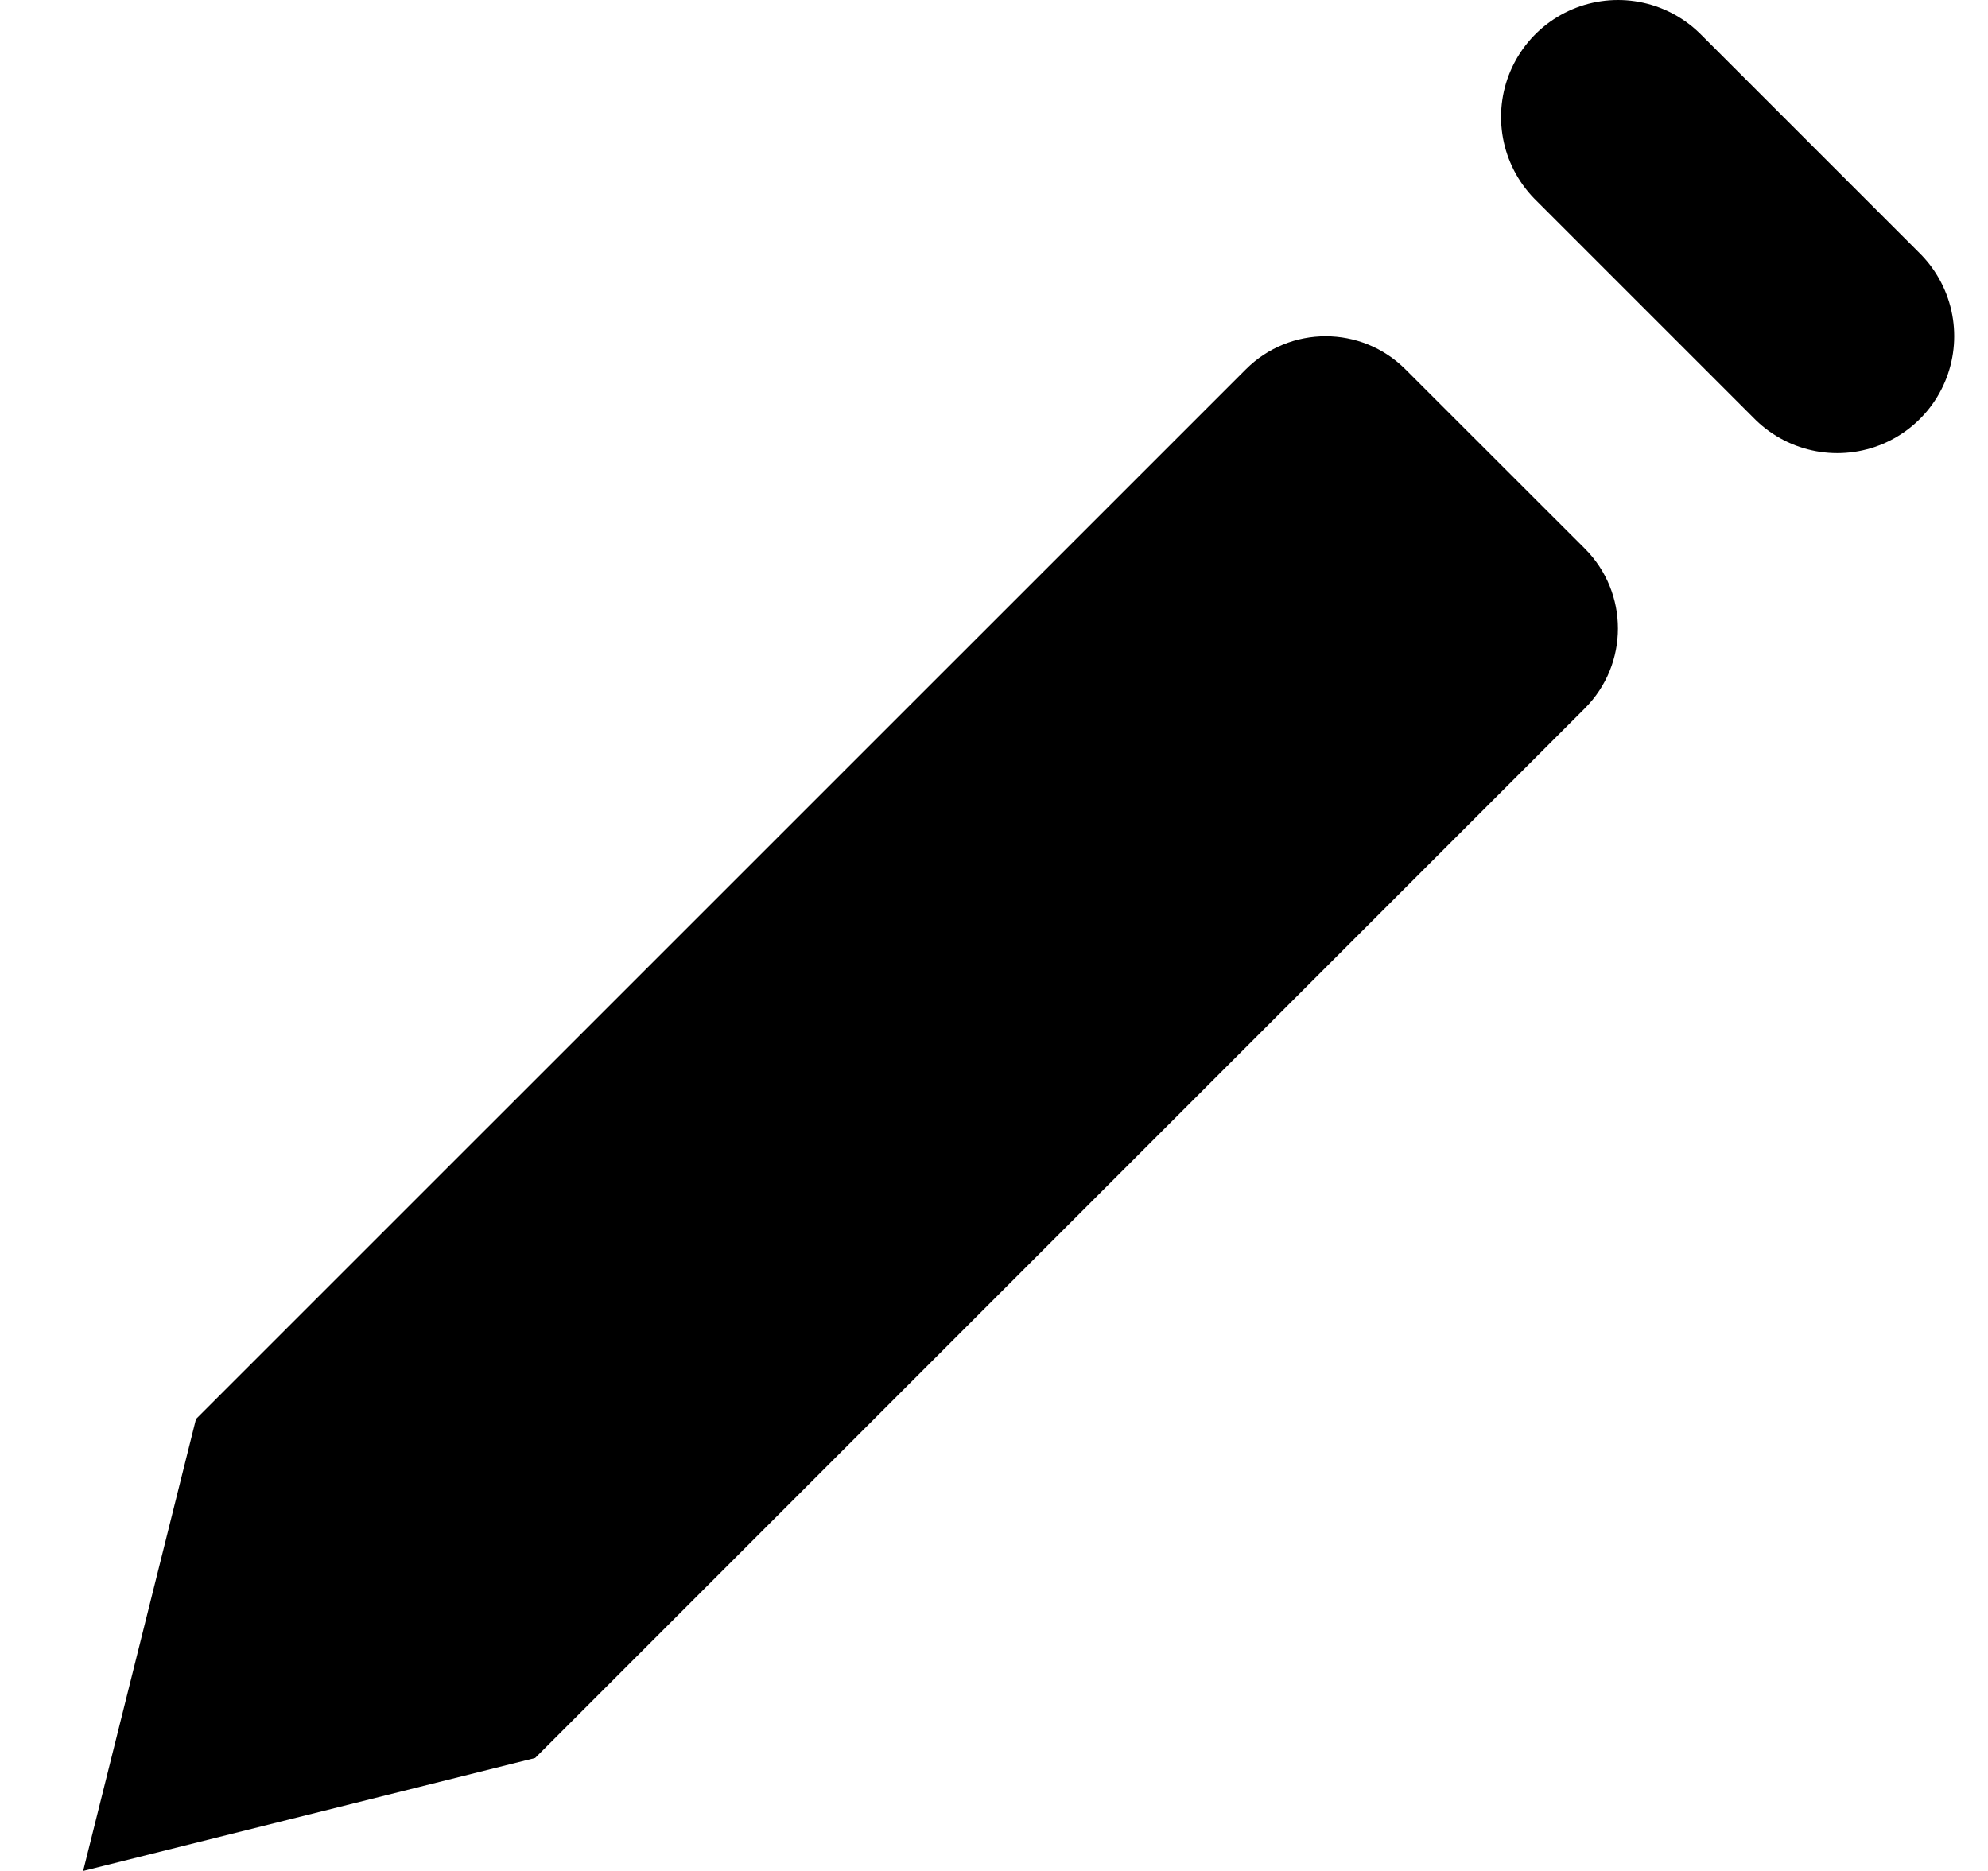
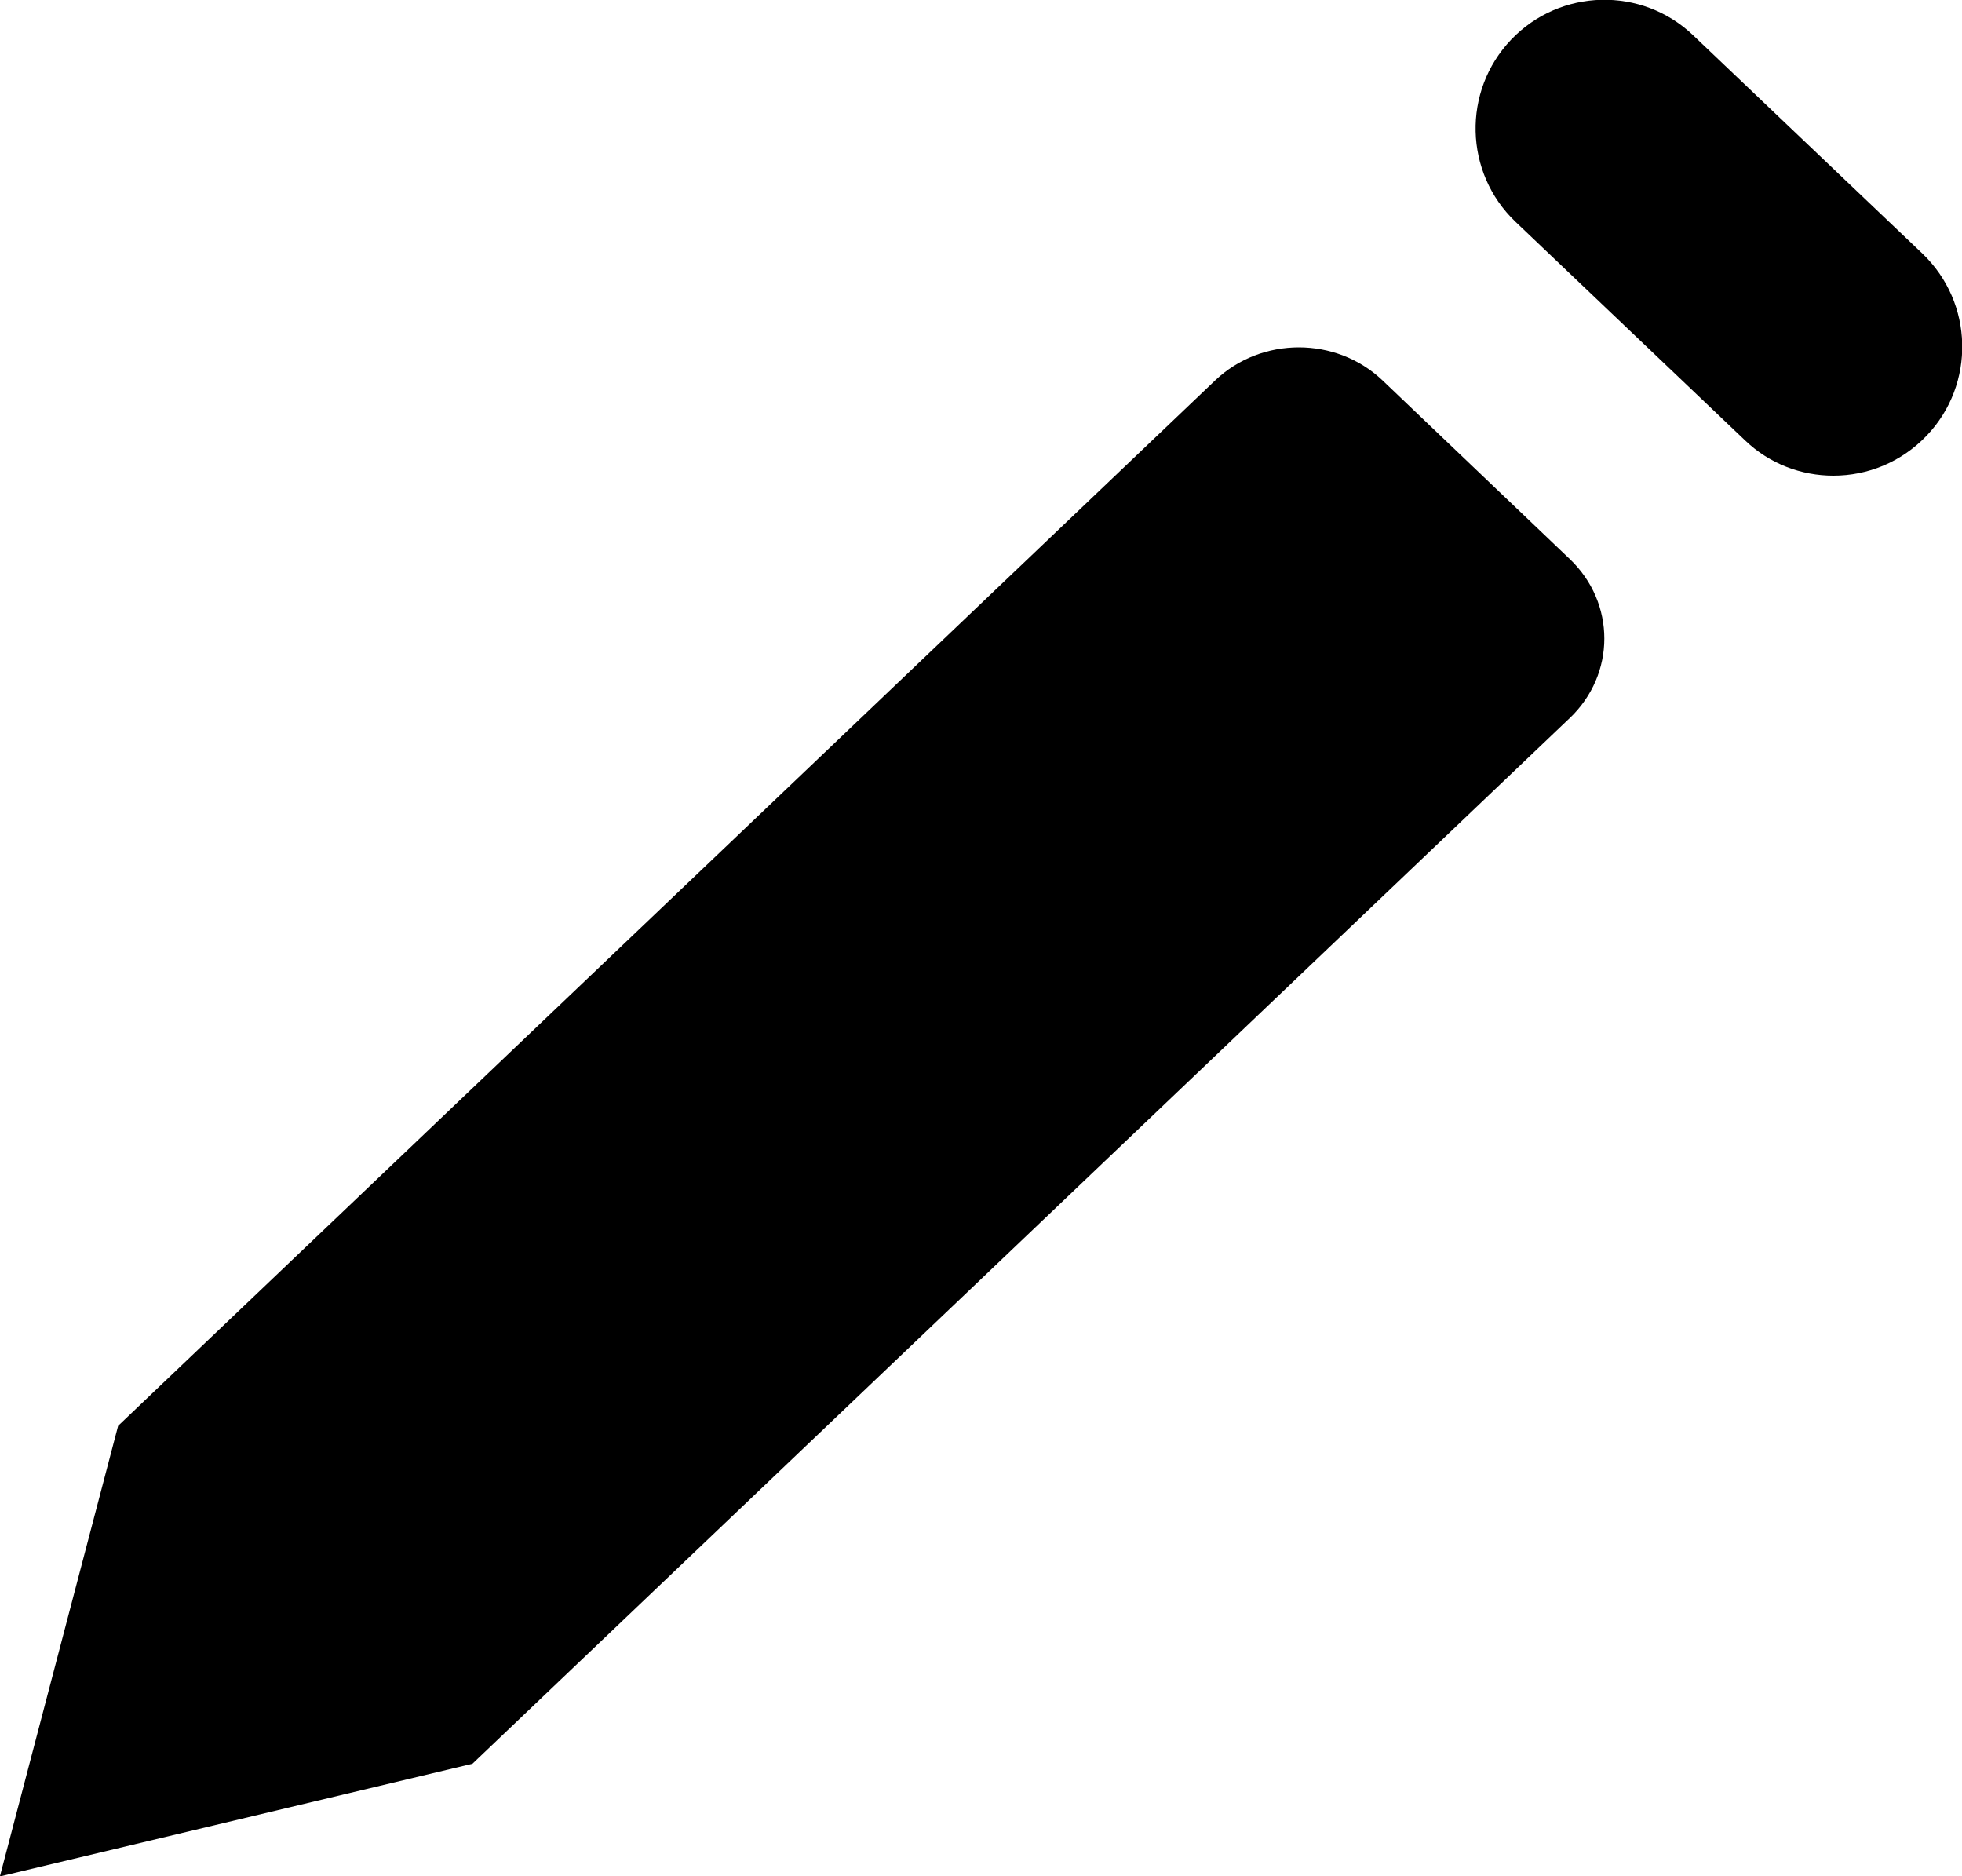
- <svg xmlns="http://www.w3.org/2000/svg" width="17" height="16" viewBox="0 0 17 16" fill="none">
-   <path d="M0.711 16L1.676 12.135L10.653 3.159C11.03 2.781 11.642 2.781 12.019 3.159L13.552 4.691C13.93 5.069 13.93 5.68 13.552 6.058L4.576 15.034L0.711 16Z" fill="black" />
-   <path d="M13.836 1L15.711 2.875" stroke="black" stroke-width="2" stroke-linecap="round" stroke-linejoin="round" />
+ <svg xmlns="http://www.w3.org/2000/svg" id="Layer_2" data-name="Layer 2" viewBox="0 0 50 47.8">
+   <g id="Layer_1-2" data-name="Layer 1">
+     <g>
+       <path d="m0,47.8l3.01-11.47L30.97,9.69c1.18-1.12,3.08-1.12,4.26,0l4.77,4.55c1.18,1.12,1.18,2.94,0,4.06l-27.96,26.64-12.04,2.87Z" />
+       <path d="m46.72,12.12c-.81,0-1.63-.3-2.26-.91l-5.84-5.56c-1.31-1.25-1.36-3.33-.11-4.64,1.25-1.31,3.33-1.36,4.64-.11l5.84,5.56c1.31,1.25,1.36,3.33.11,4.64-.65.68-1.51,1.02-2.38,1.02Z" />
+     </g>
+   </g>
</svg>
